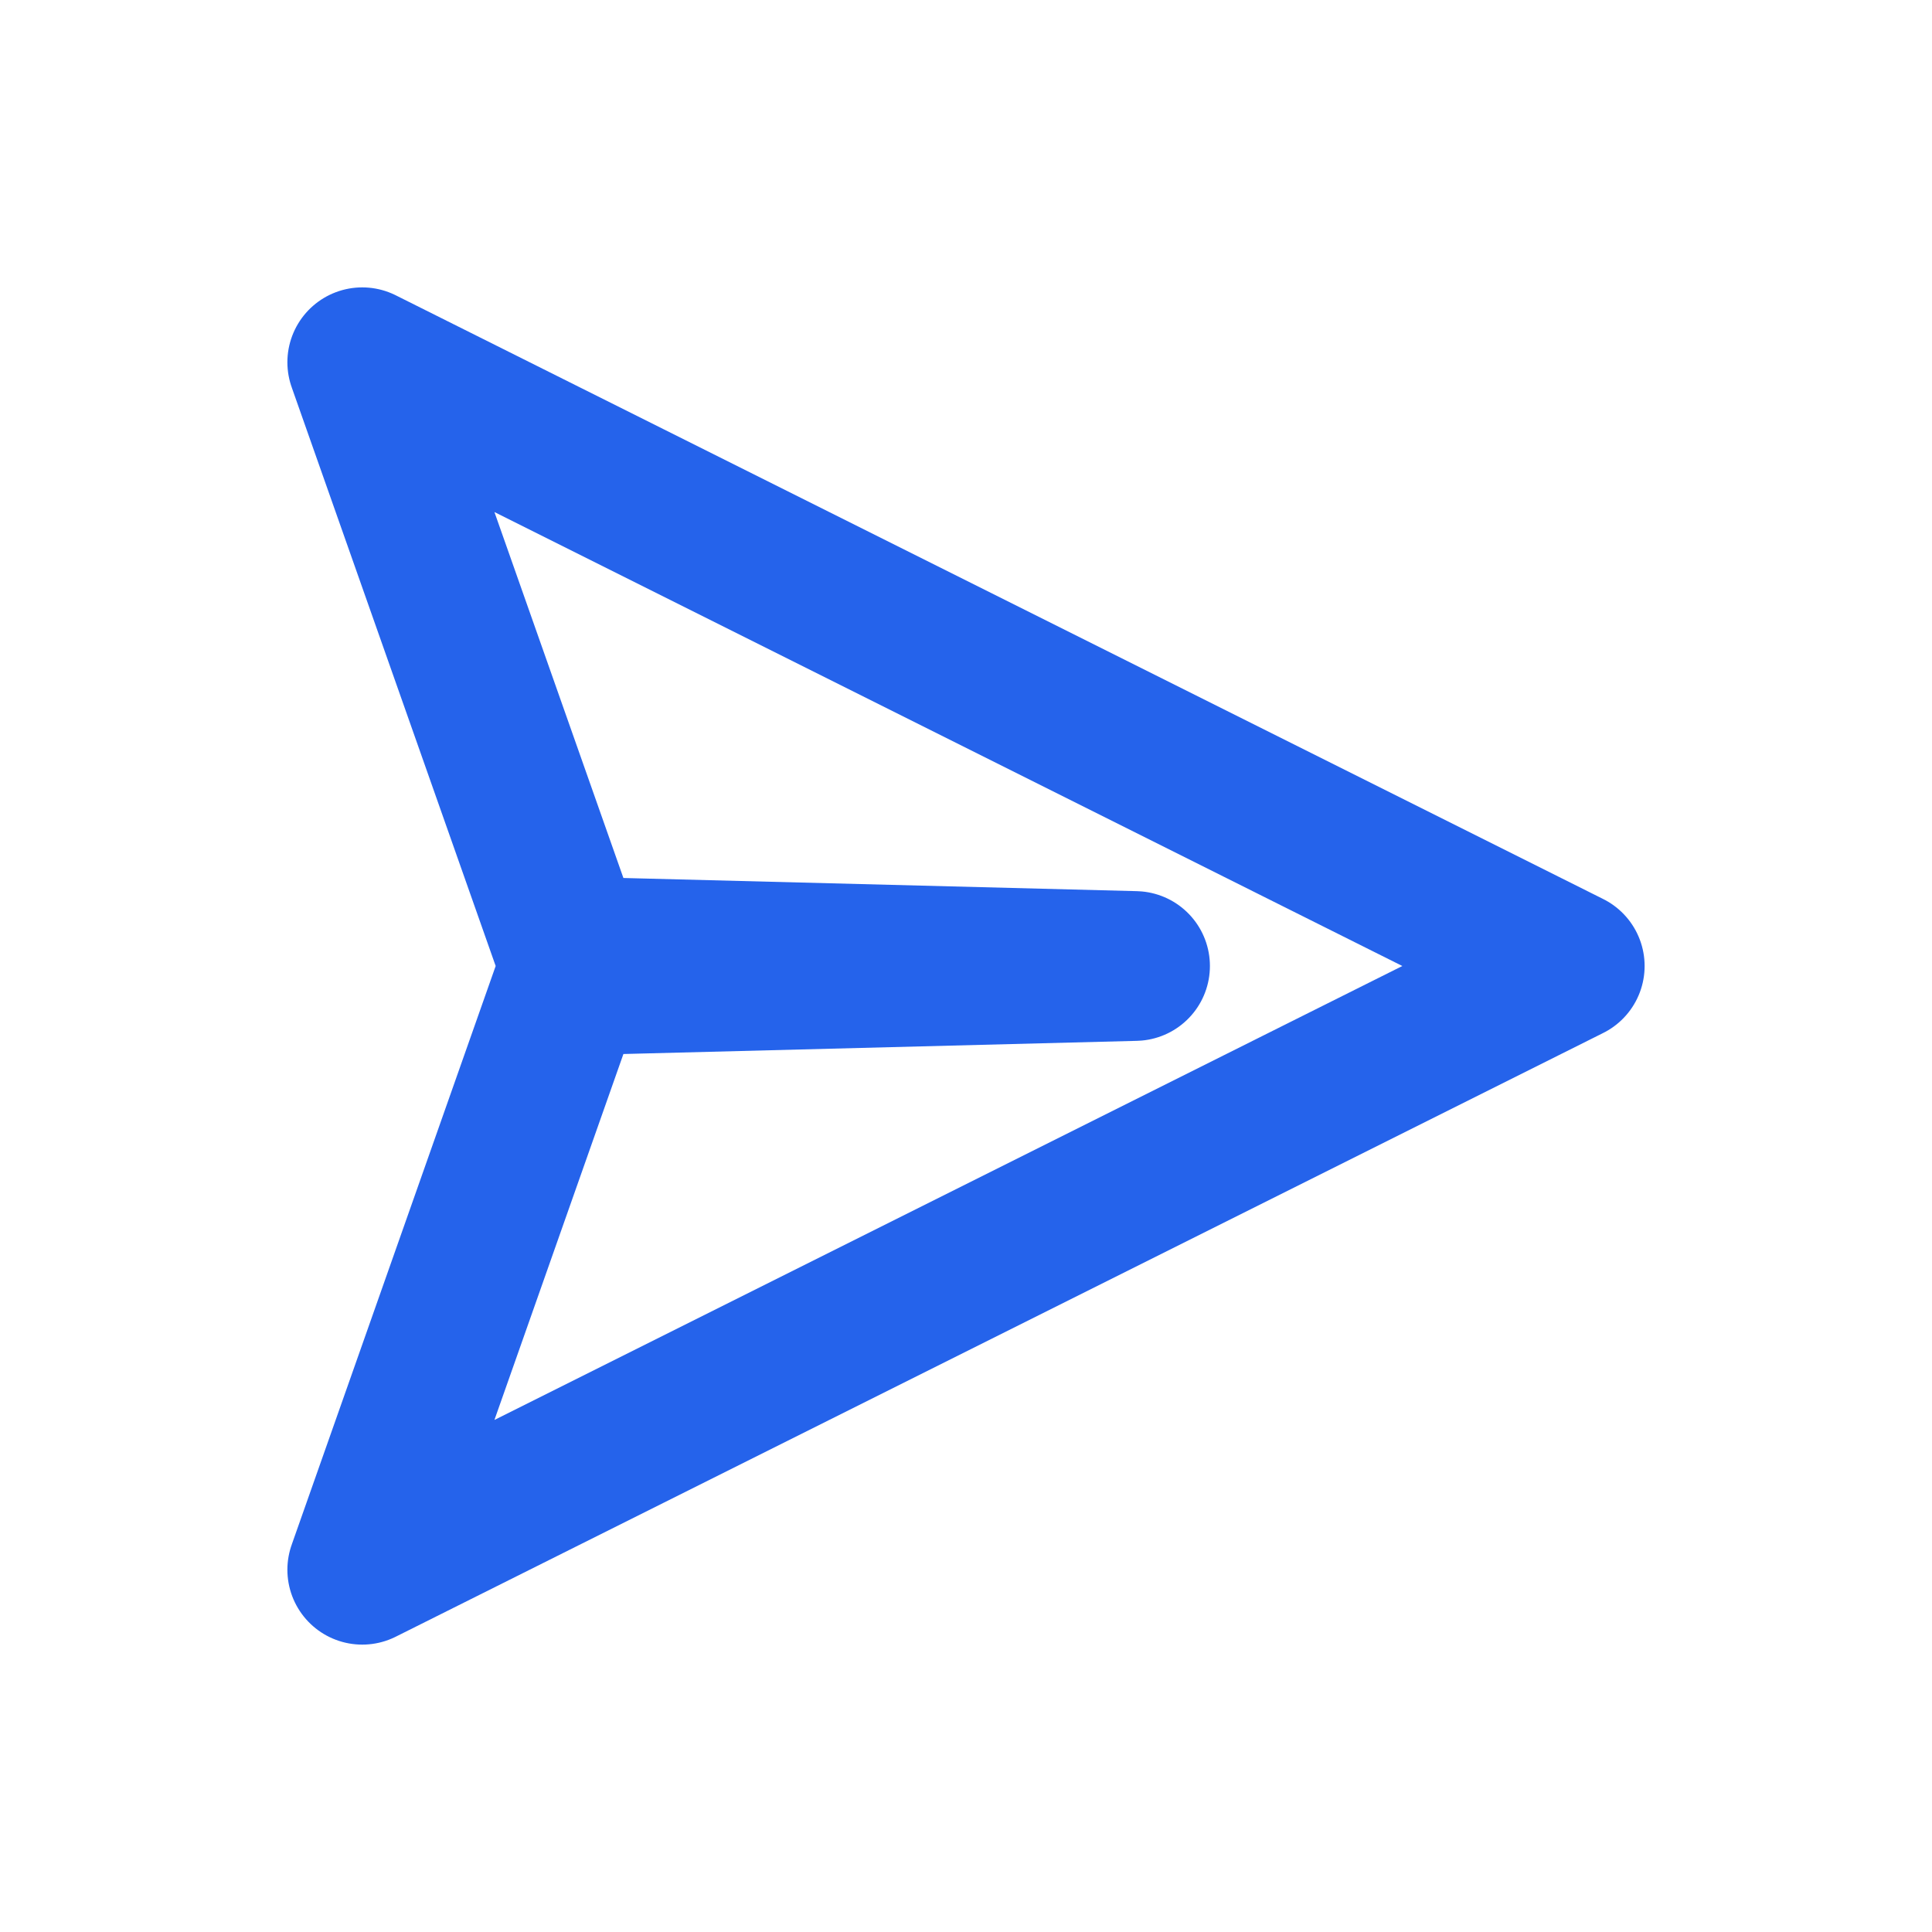
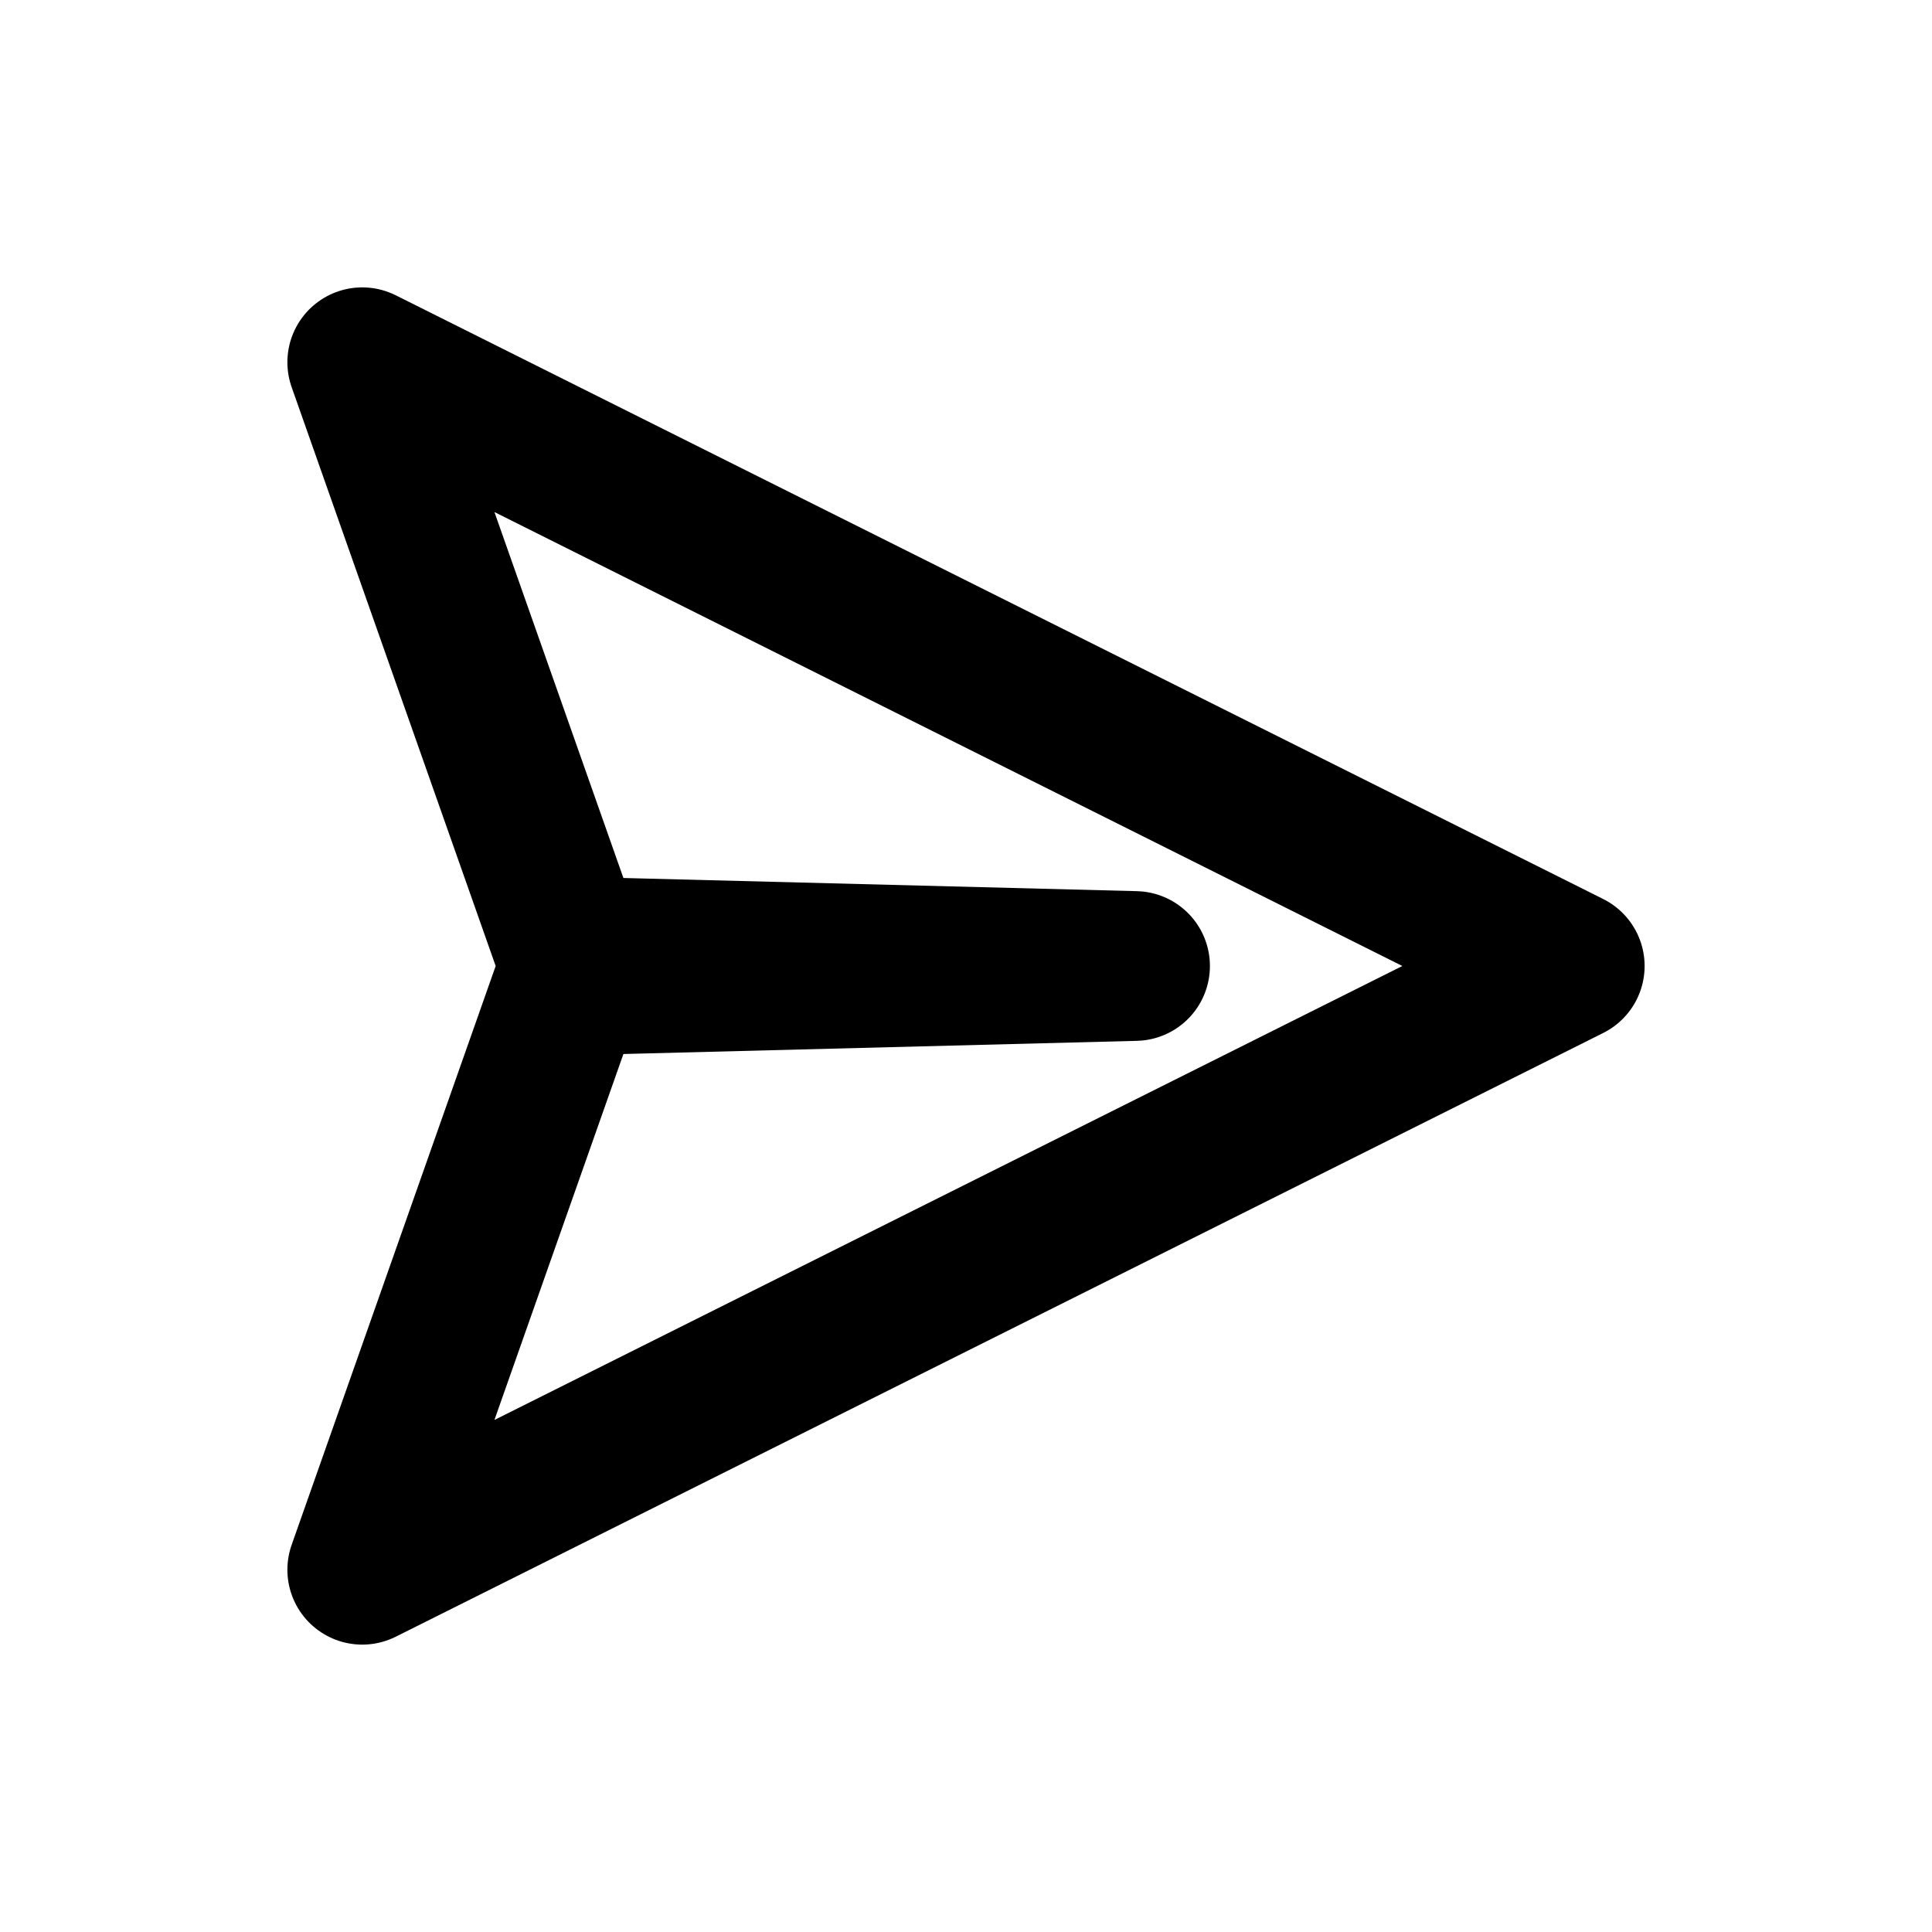
<svg xmlns="http://www.w3.org/2000/svg" width="20" height="20" viewBox="0 0 20 20" fill="none">
-   <path d="M3.75 16.25L16.25 10L3.75 3.75L5.9 9.85L11.75 10L5.9 10.15L3.75 16.25Z" stroke="#2563EB" stroke-width="1.55" stroke-linecap="round" stroke-linejoin="round" />
+   <path d="M3.75 16.25L16.25 10L3.75 3.75L5.9 9.85L11.75 10L5.9 10.15L3.75 16.25Z" stroke="currentColor" stroke-width="1.55" stroke-linecap="round" stroke-linejoin="round" />
</svg>
